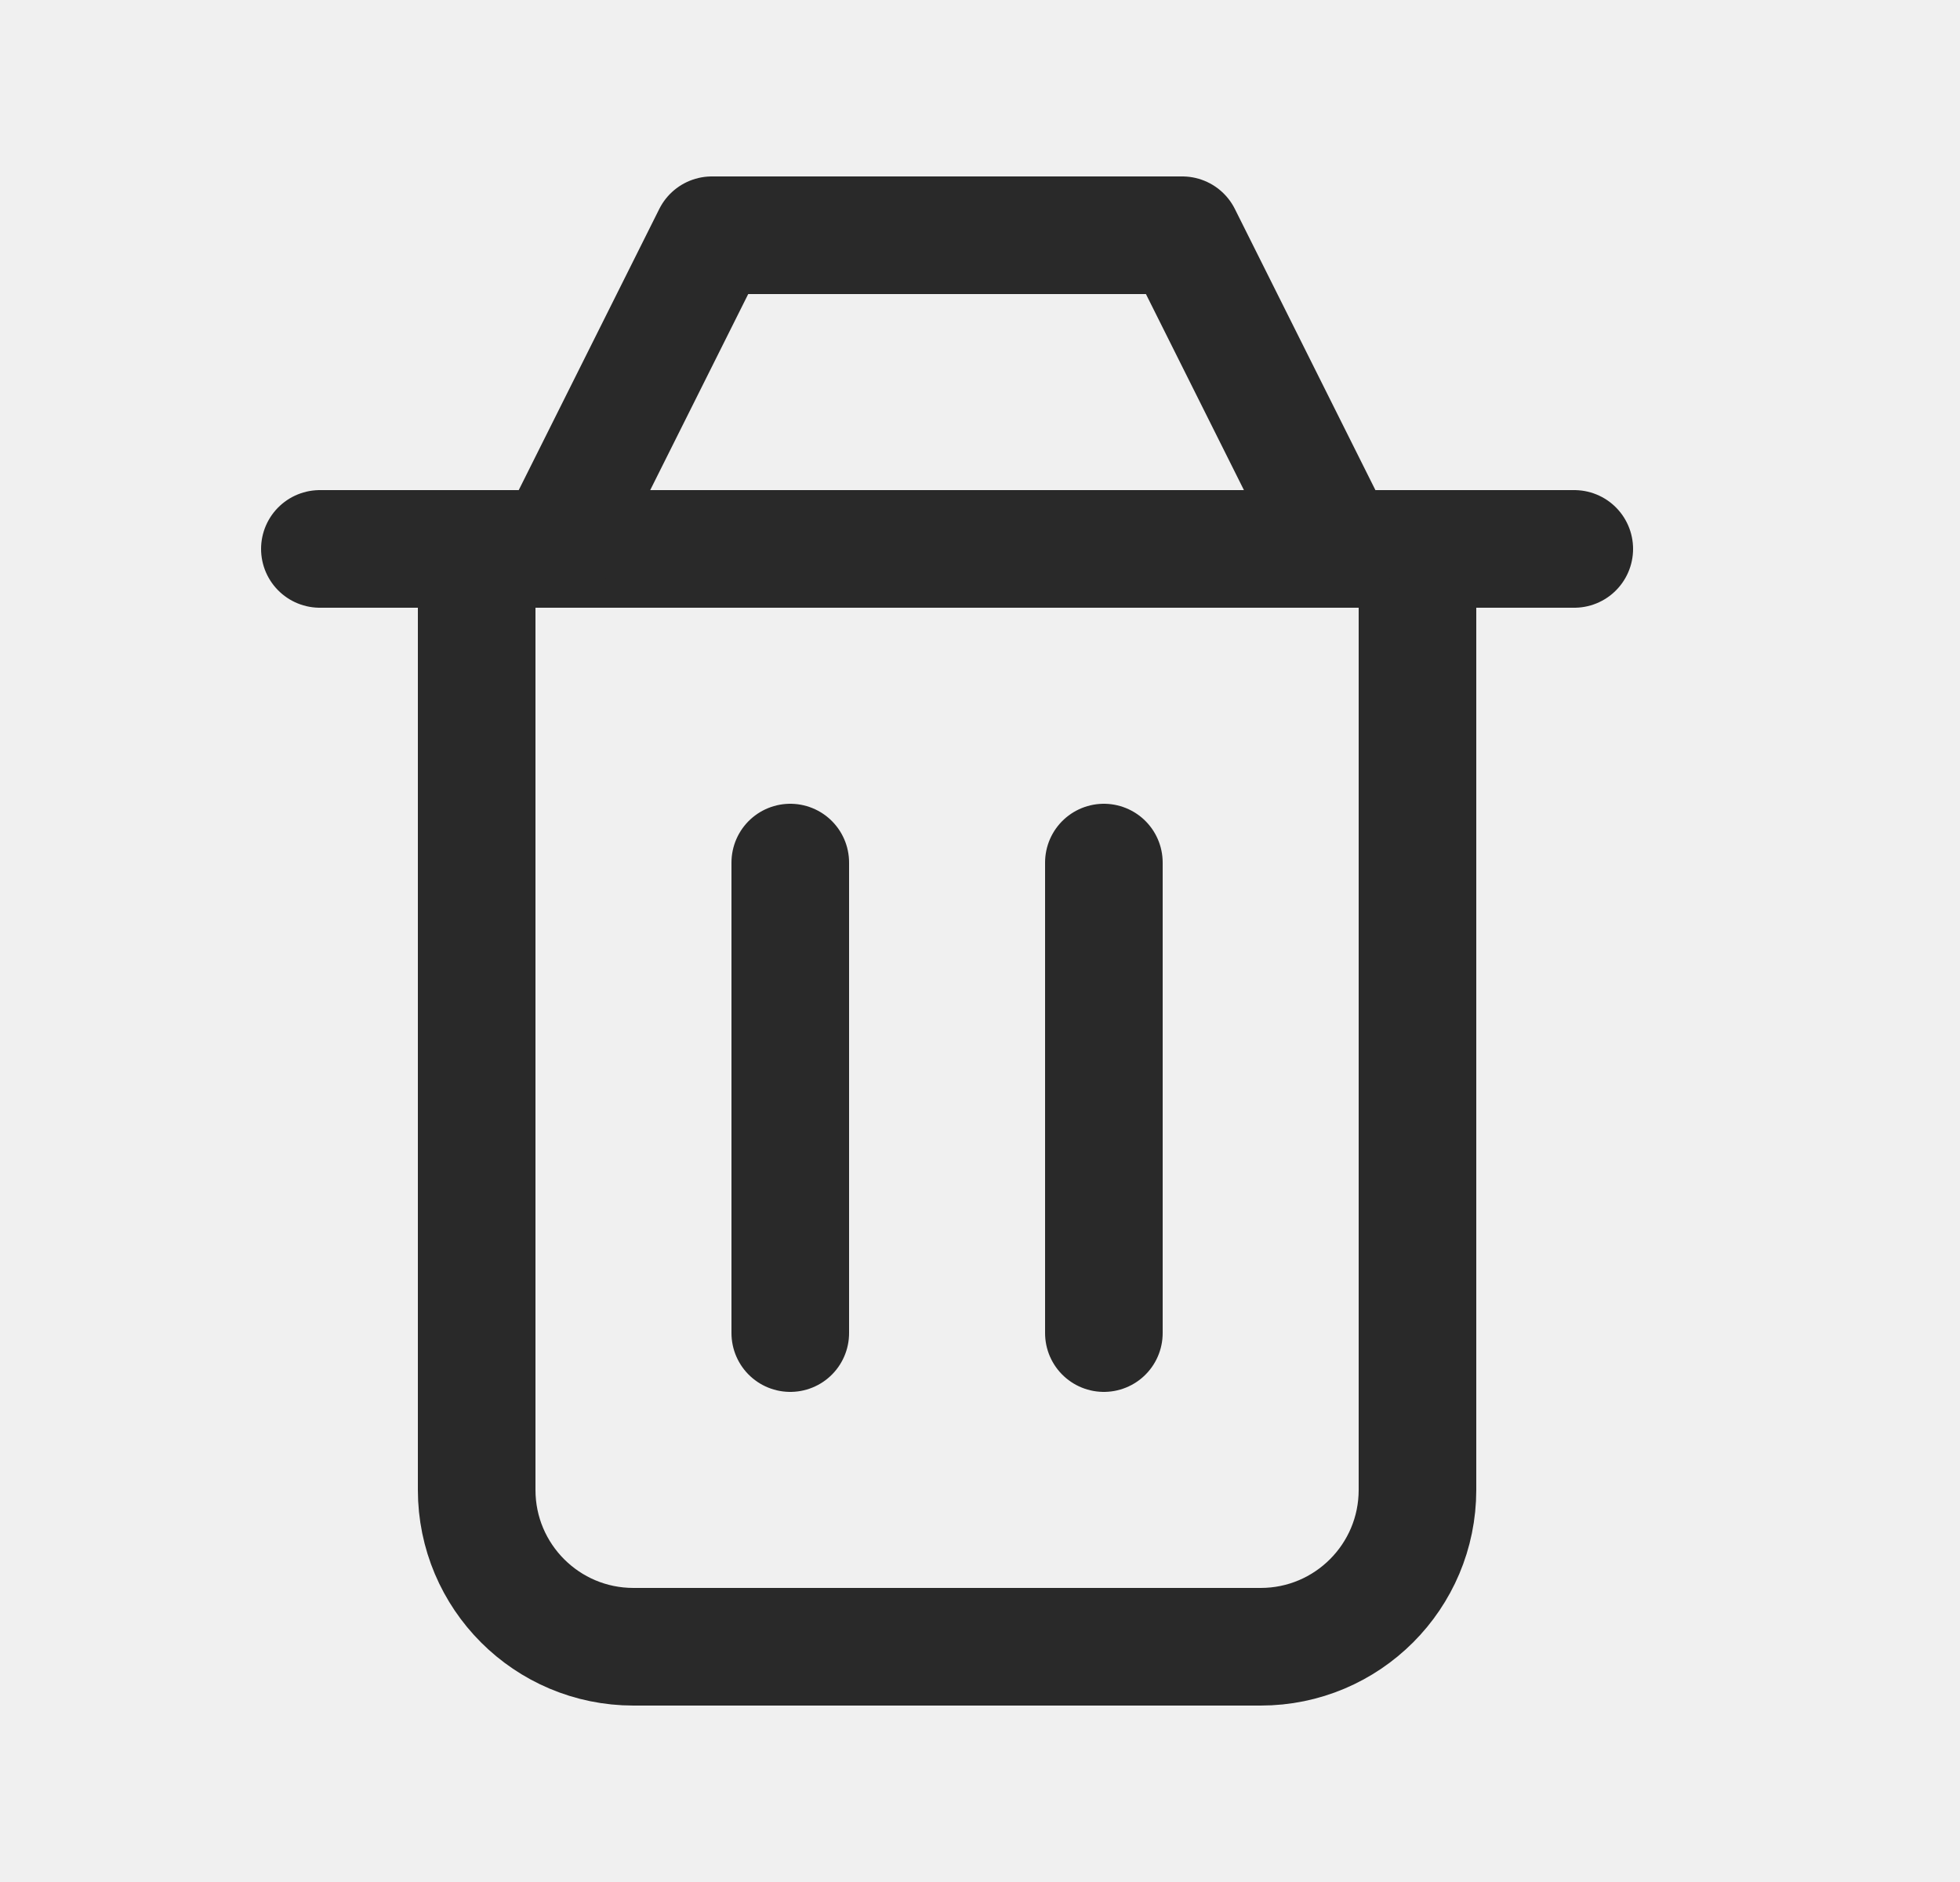
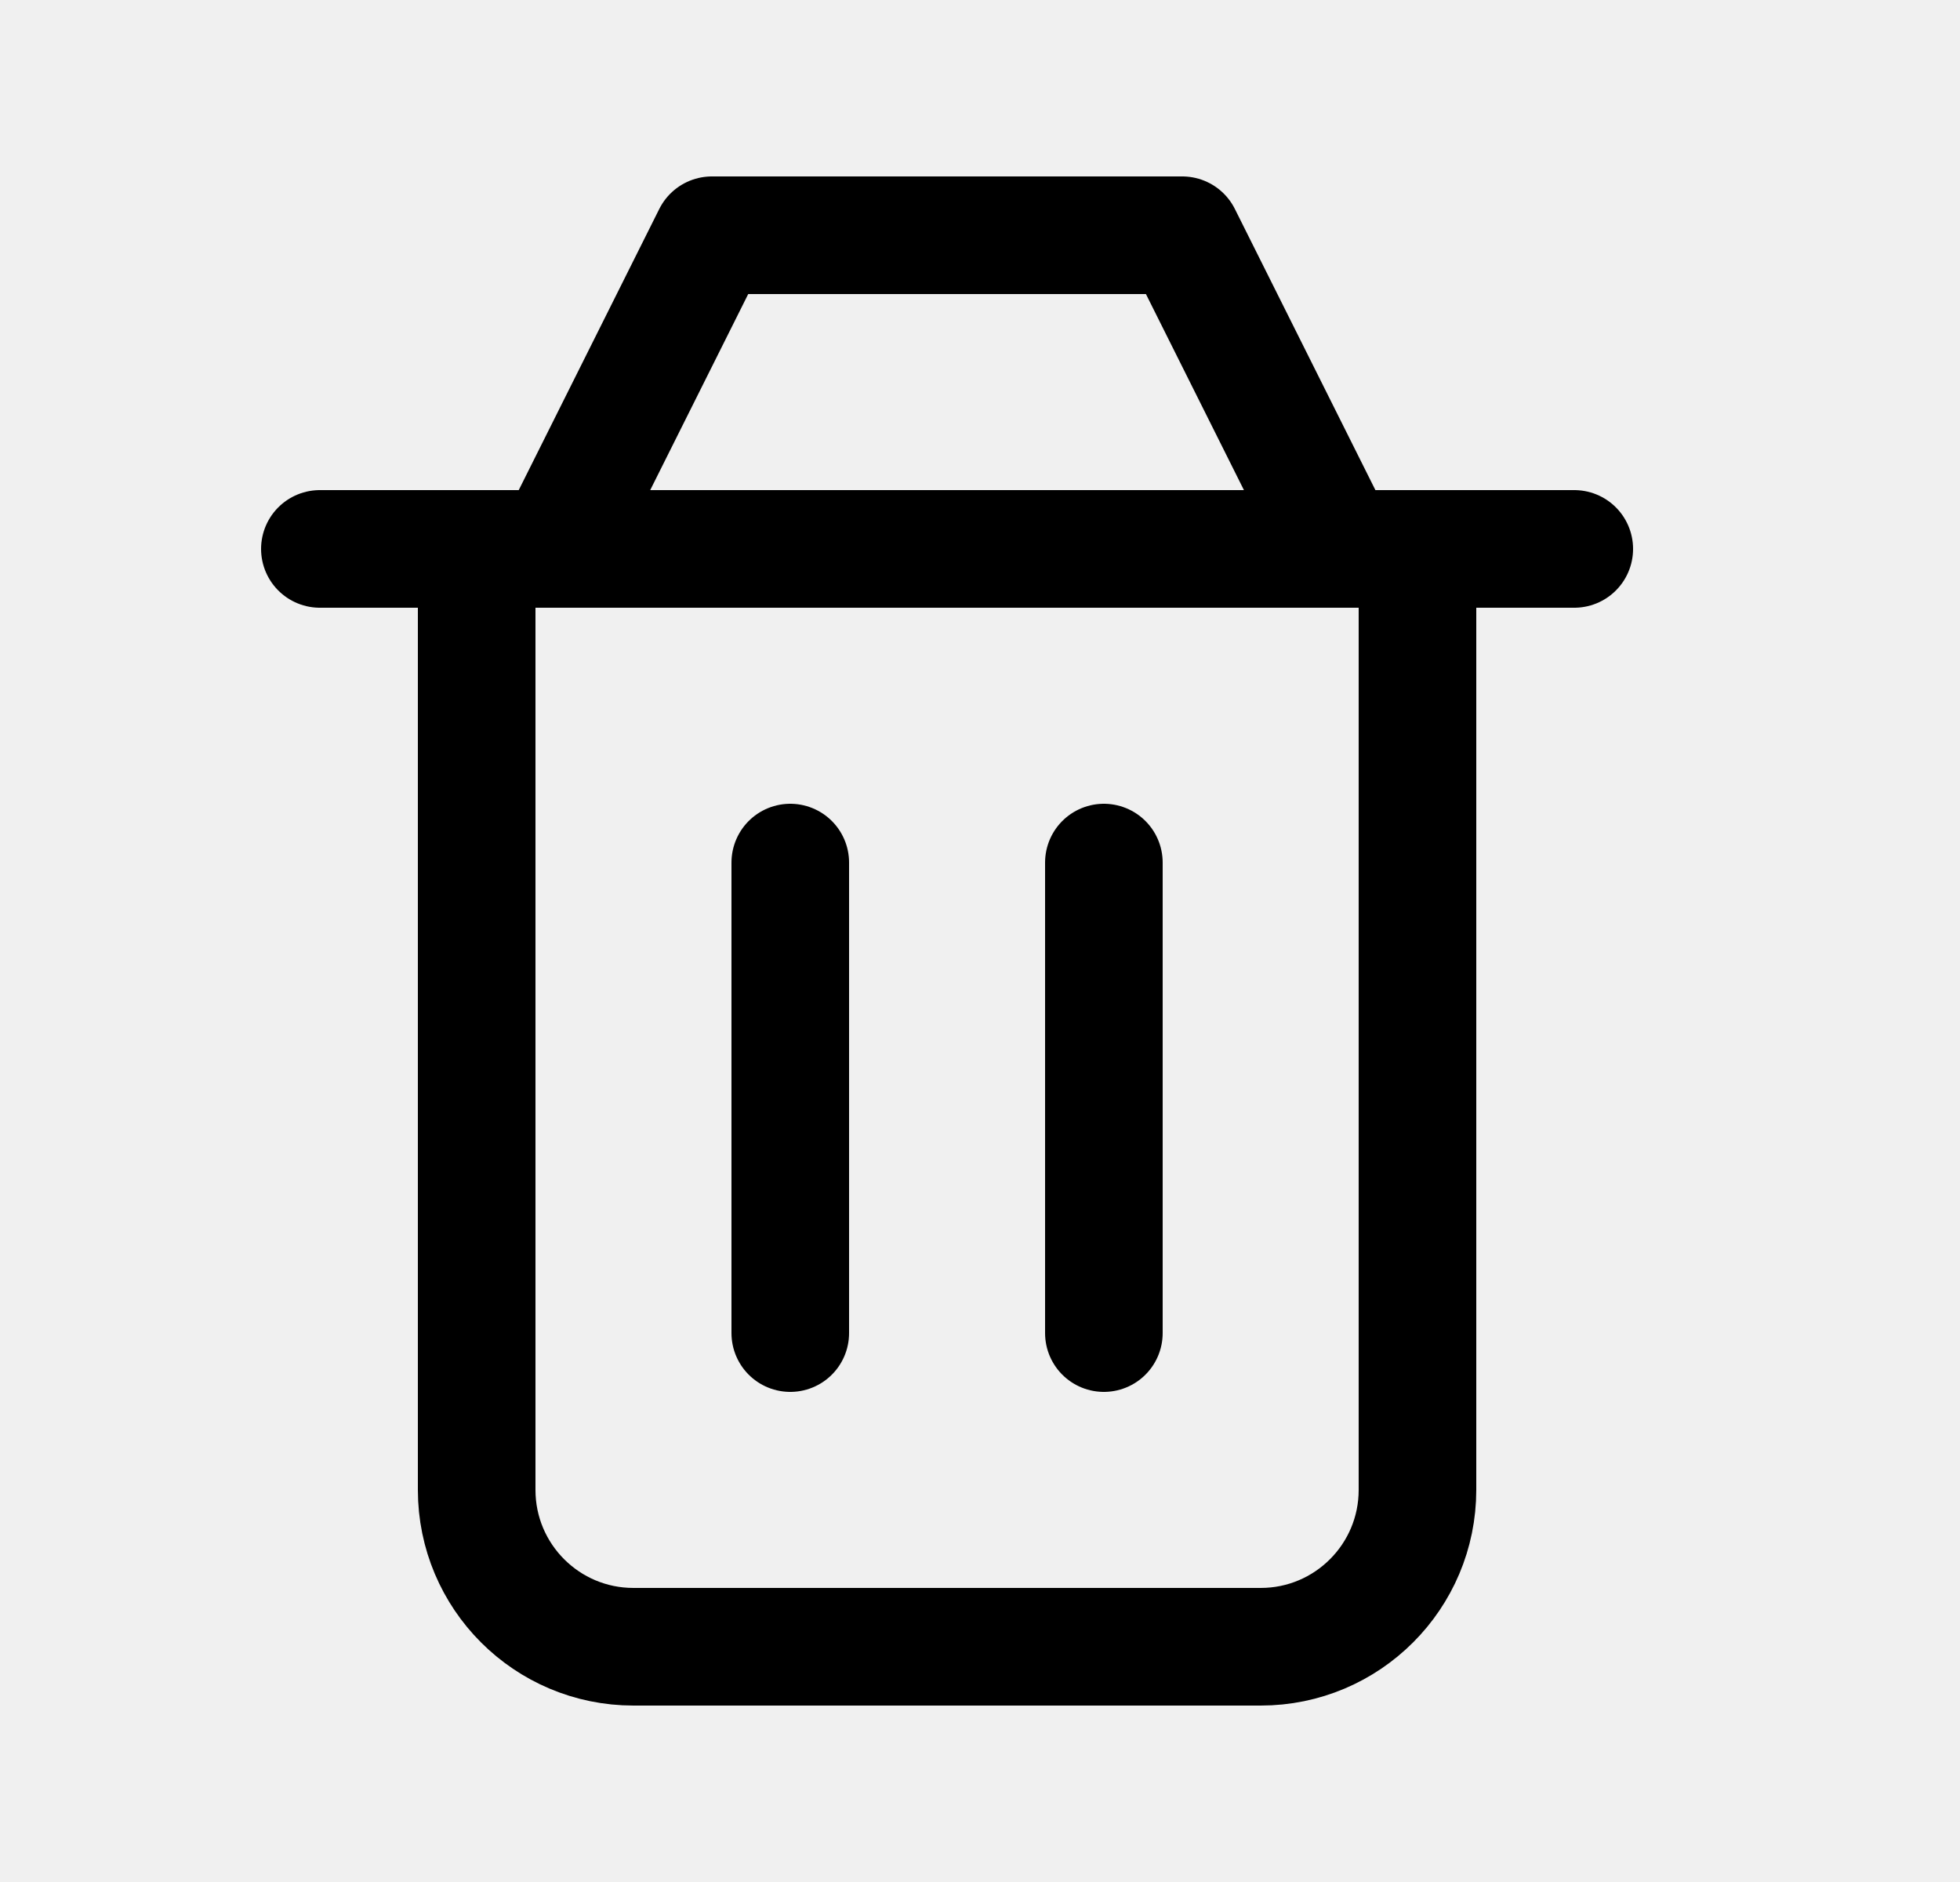
<svg xmlns="http://www.w3.org/2000/svg" width="25" height="24" viewBox="0 0 25 24" fill="none">
  <g clip-path="url(#clip0_283_1728)">
-     <path d="M14.08 11V17" stroke="#292929" stroke-width="1.5" stroke-linecap="round" stroke-linejoin="round" />
-     <path d="M10.08 11V17" stroke="#292929" stroke-width="1.5" stroke-linecap="round" stroke-linejoin="round" />
-     <path d="M6.08 7V19C6.08 20.105 6.975 21 8.08 21H16.08C17.184 21 18.08 20.105 18.08 19V7" stroke="#292929" stroke-width="1.5" stroke-linecap="round" stroke-linejoin="round" />
-     <path d="M4.08 7H20.08" stroke="#292929" stroke-width="1.5" stroke-linecap="round" stroke-linejoin="round" />
-     <path d="M7.08 7L9.08 3H15.08L17.08 7" stroke="#292929" stroke-width="1.5" stroke-linecap="round" stroke-linejoin="round" />
+     <path d="M14.08 11V17" stroke="currentColor" stroke-width="1.5" stroke-linecap="round" stroke-linejoin="round" />
+     <path d="M10.08 11V17" stroke="currentColor" stroke-width="1.5" stroke-linecap="round" stroke-linejoin="round" />
+     <path d="M6.08 7V19C6.08 20.105 6.975 21 8.08 21H16.08C17.184 21 18.08 20.105 18.08 19V7" stroke="currentColor" stroke-width="1.5" stroke-linecap="round" stroke-linejoin="round" />
+     <path d="M4.08 7H20.08" stroke="currentColor" stroke-width="1.5" stroke-linecap="round" stroke-linejoin="round" />
+     <path d="M7.08 7L9.08 3H15.08L17.08 7" stroke="currentColor" stroke-width="1.5" stroke-linecap="round" stroke-linejoin="round" />
  </g>
  <defs>
    <clipPath id="clip0_283_1728">
      <rect width="24" height="24" fill="white" transform="translate(0.0799561)" />
    </clipPath>
  </defs>
</svg>
